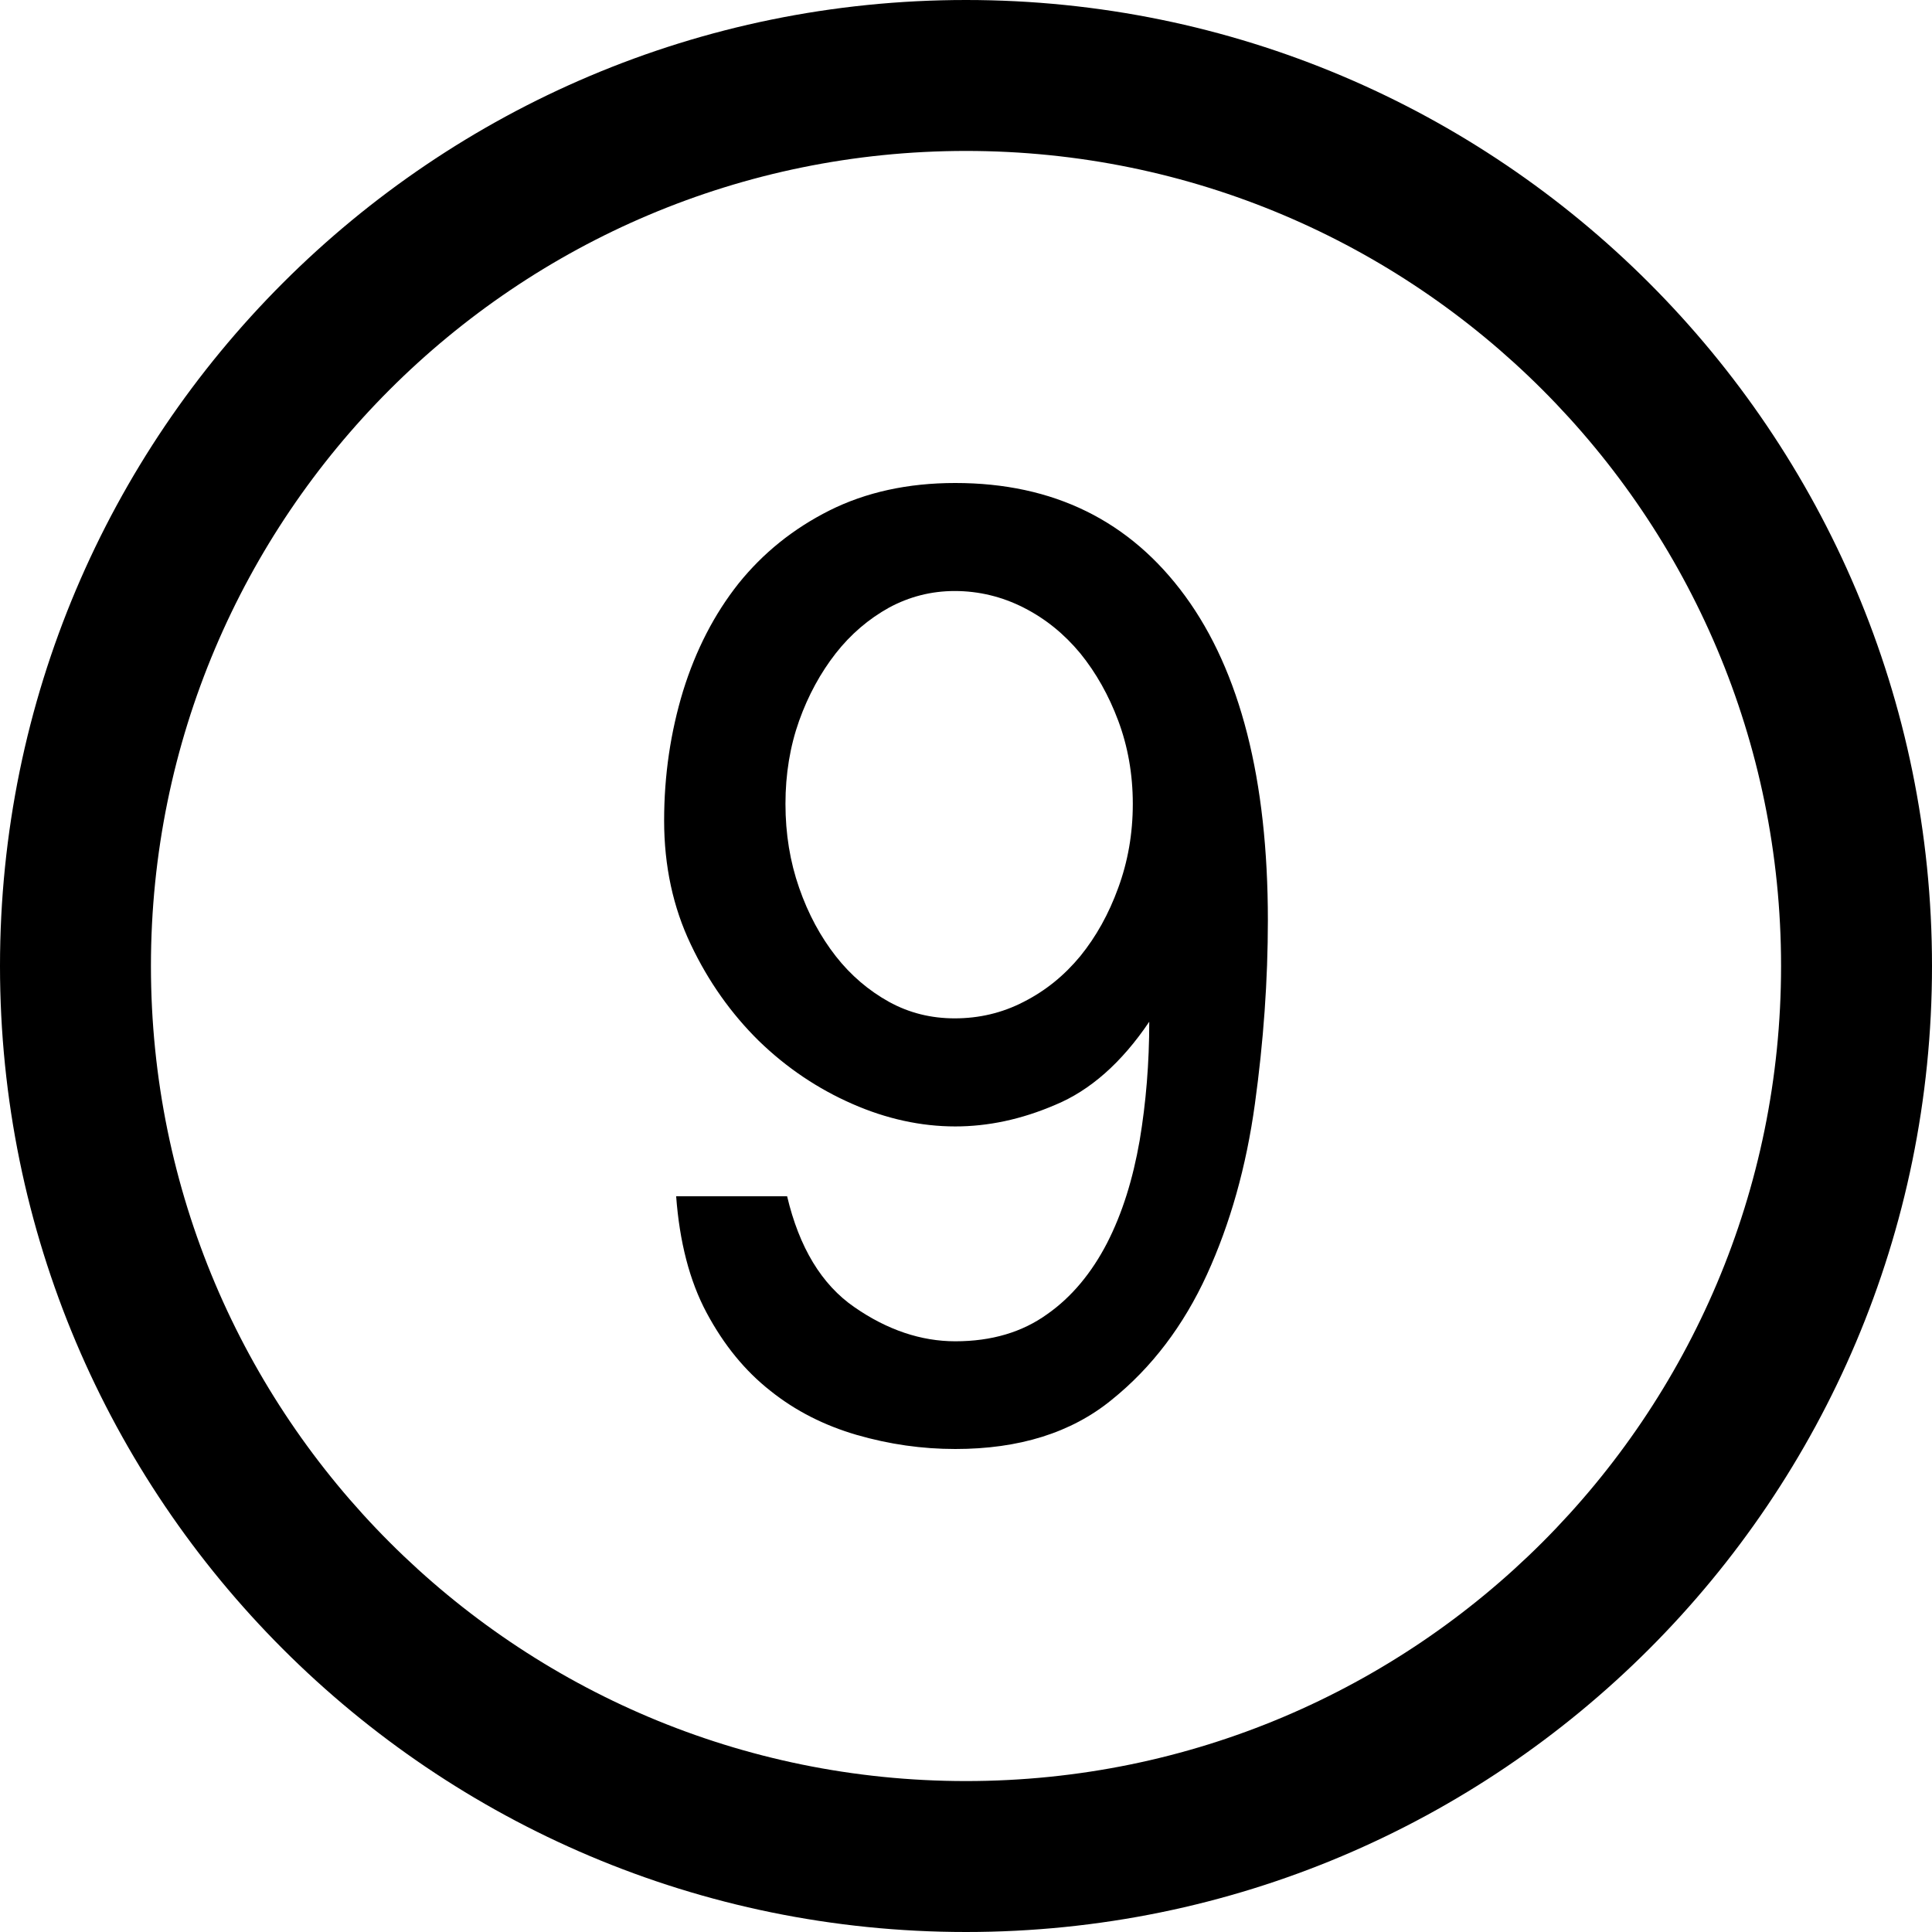
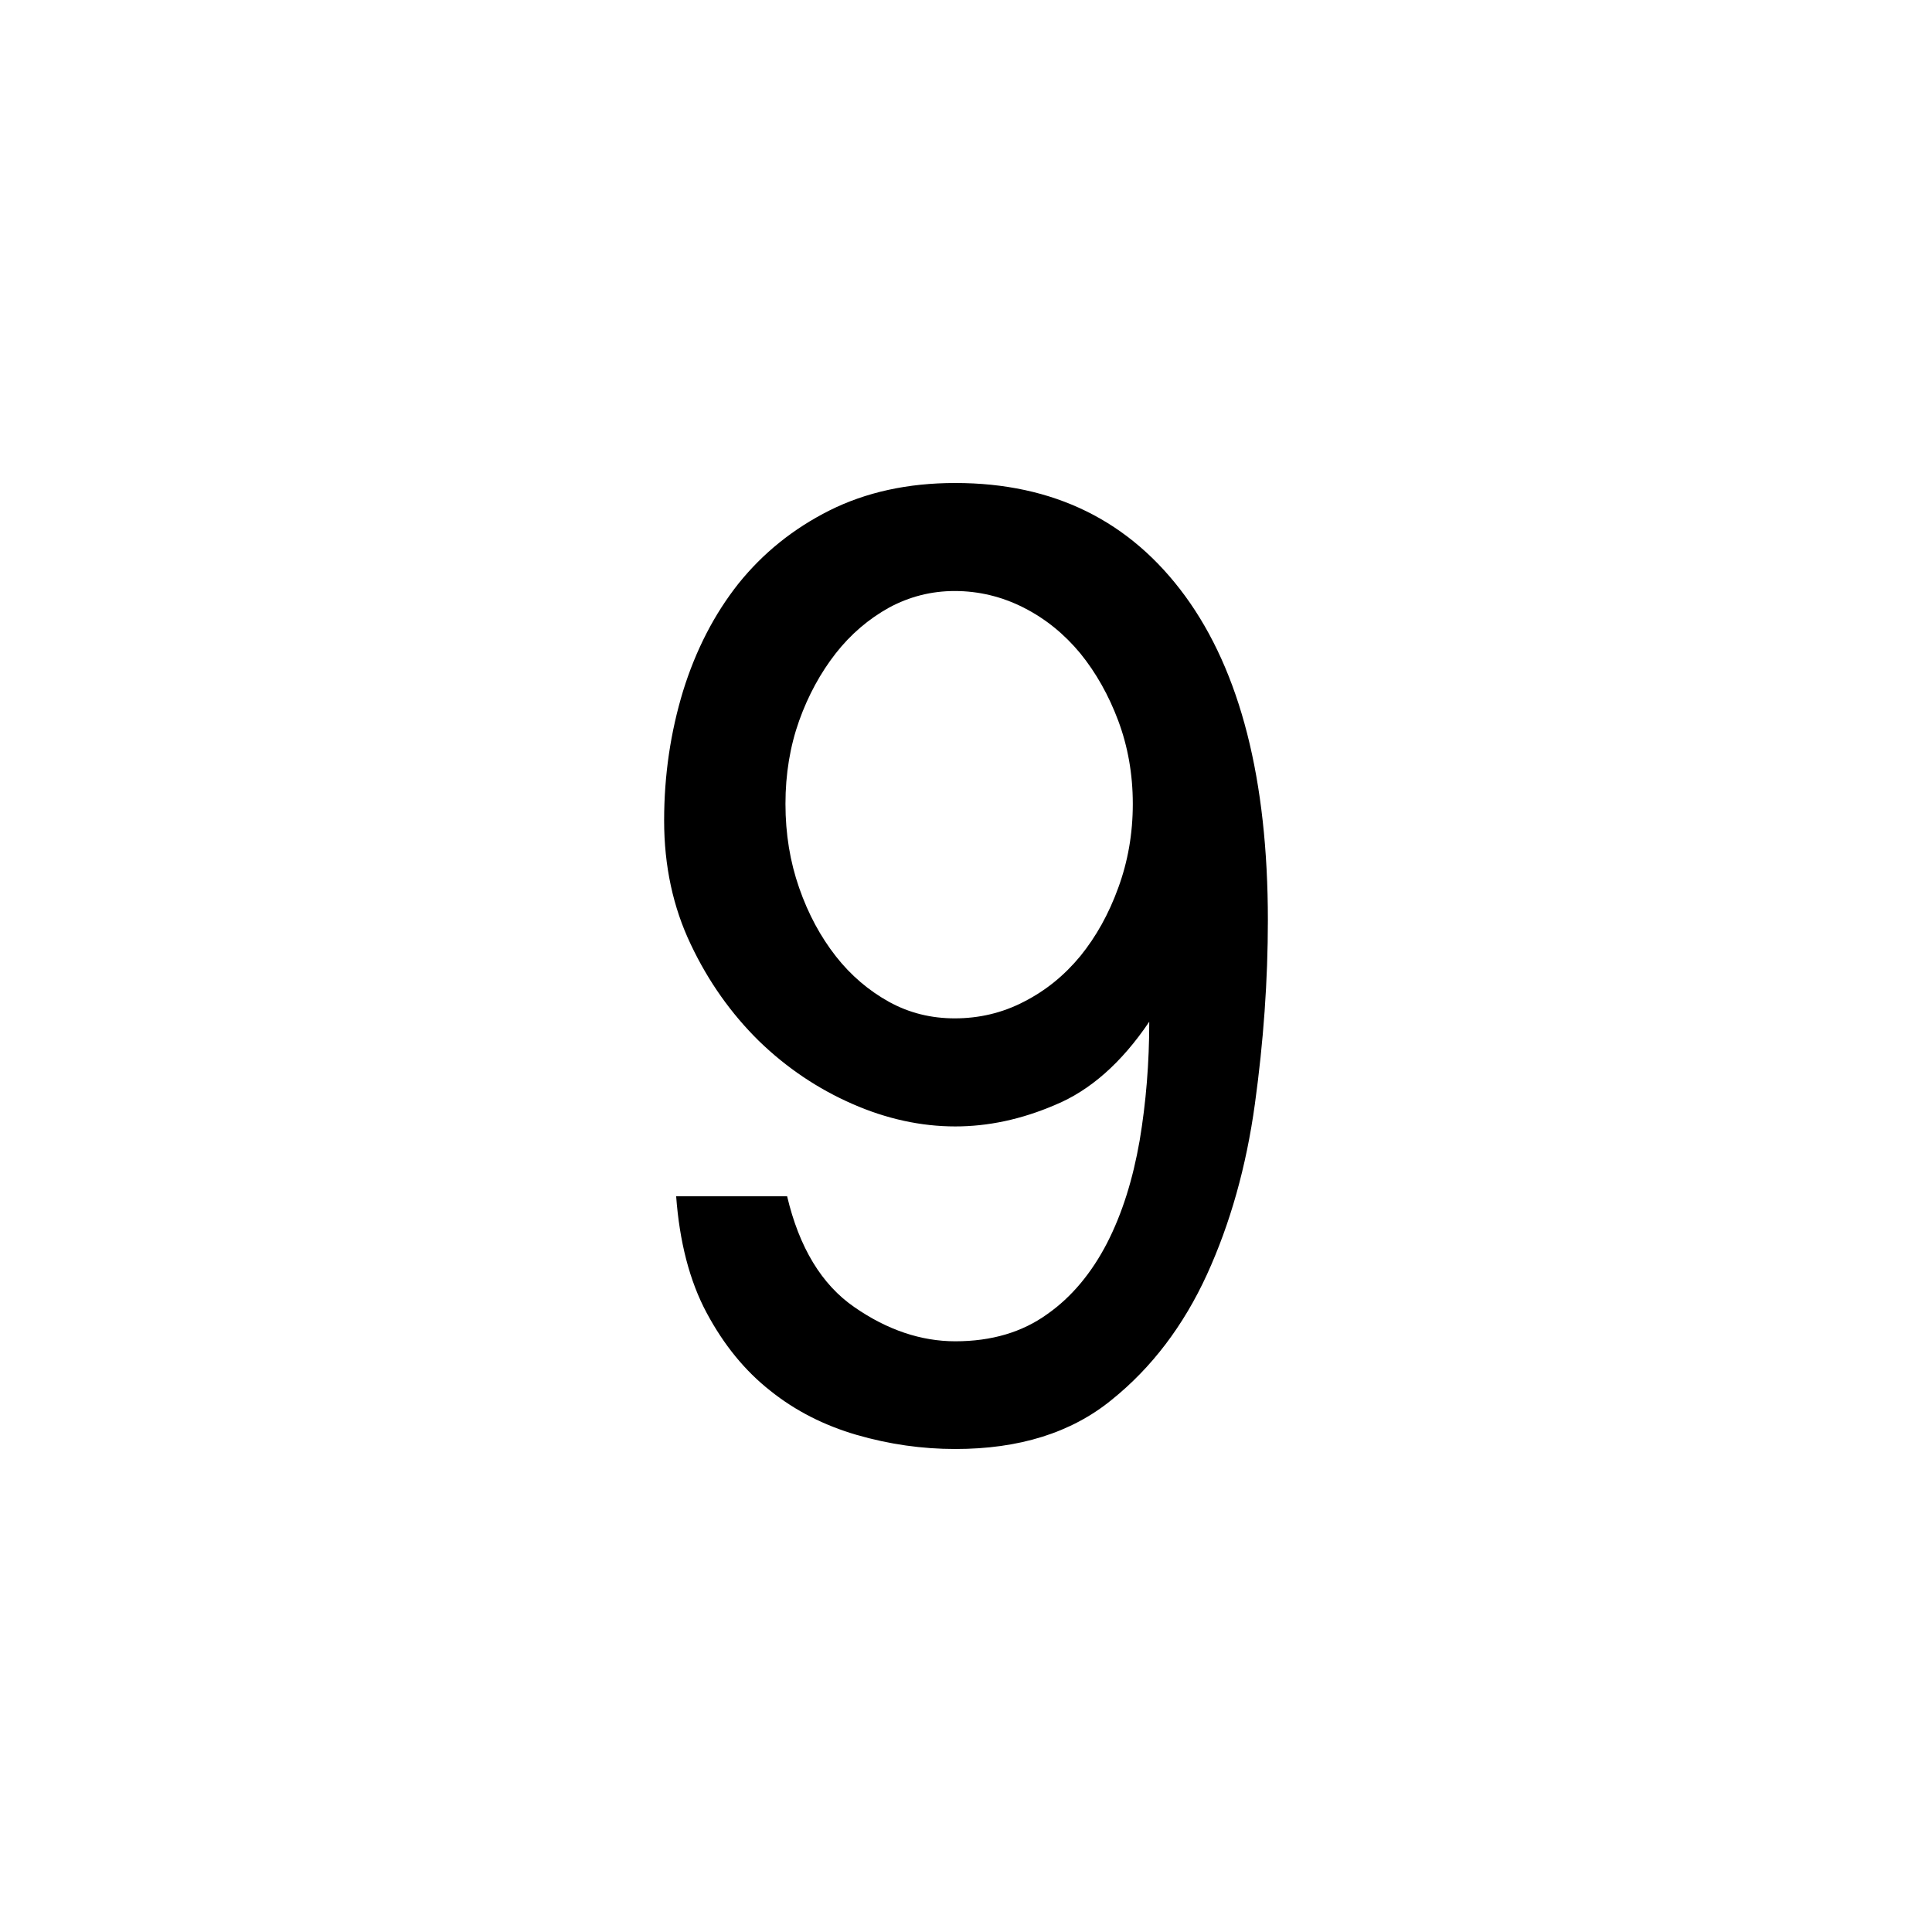
<svg xmlns="http://www.w3.org/2000/svg" version="1.1" id="Capa_1" x="0px" y="0px" width="512px" height="512px" viewBox="0 0 512 512" style="enable-background:new 0 0 512 512;" xml:space="preserve">
-   <g>
-     <path d="M256,0C114.609,0,0,114.609,0,256c0,141.391,114.609,256,256,256c141.391,0,256-114.609,256-256   C512,114.609,397.391,0,256,0z M256,472c-119.297,0-216-96.703-216-216S136.703,40,256,40s216,96.703,216,216S375.297,472,256,472z   " />
-     <g>
-       <path d="M208.594,317.016c3.188,13.517,9.125,23.422,17.875,29.422c8.672,6.017,17.656,9.017,26.688,9.017    c9.672,0,17.766-2.438,24.344-7.172c6.547-4.578,11.812-11,15.875-18.845c4.078-7.953,6.858-16.969,8.642-27.172    c1.688-10.062,2.547-20.578,2.547-31.5c-7.359,10.922-15.734,18.234-24.875,22.017c-9.094,3.922-17.969,5.733-26.531,5.733    c-9.031,0-18.219-1.983-27.281-5.969c-9.094-3.984-17.375-9.516-24.781-16.703c-7.312-7.203-13.375-15.719-18.031-25.562    c-4.69-9.813-7.065-20.782-7.065-32.813c0-12.062,1.719-23.5,5.031-34.375c3.375-10.859,8.266-20.344,14.672-28.438    c6.484-8.062,14.469-14.531,24.141-19.391c9.594-4.797,20.688-7.266,33.312-7.266c26.031,0,46.328,10,60.938,29.984    C328.688,177.969,336,206.625,336,243.875c0,15.875-1.156,32.141-3.438,48.672c-2.298,16.688-6.548,31.719-12.703,45.203    c-6.188,13.516-14.625,24.688-25.312,33.266C283.844,379.734,270.031,384,253.156,384c-8.781,0-17.469-1.234-26.125-3.734    c-8.547-2.5-16.156-6.312-22.891-11.703c-6.703-5.28-12.297-12.108-16.859-20.625c-4.562-8.5-7.203-18.905-8.094-30.922H208.594z     M253.016,269.875c6.391,0,12.546-1.406,18.266-4.375c5.844-2.969,10.766-6.984,15.016-12.125    c4.156-5.125,7.531-11.141,10.048-18.094c2.53-6.891,3.858-14.281,3.858-22.25c0-7.906-1.328-15.266-3.858-22.031    c-2.517-6.734-5.892-12.719-10.048-17.844c-4.25-5.125-9.172-9.156-15.016-12.125c-5.72-2.906-11.875-4.406-18.266-4.406    c-6.234,0-12.031,1.5-17.422,4.406c-5.344,2.969-10.109,7-14.125,12.125c-4,5.125-7.281,11.109-9.688,17.844    c-2.406,6.766-3.625,14.125-3.625,22.031c0,7.969,1.219,15.359,3.625,22.25c2.406,6.953,5.688,12.969,9.688,18.094    c4.016,5.141,8.781,9.156,14.125,12.125C240.984,268.469,246.781,269.875,253.016,269.875z" />
-     </g>
-   </g>
-   <g>
- </g>
-   <g>
- </g>
-   <g>
- </g>
-   <g>
- </g>
-   <g>
- </g>
-   <g>
- </g>
-   <g>
- </g>
-   <g>
- </g>
-   <g>
- </g>
-   <g>
- </g>
-   <g>
- </g>
-   <g>
- </g>
-   <g>
- </g>
-   <g>
- </g>
-   <g>
- </g>
+   <path d="M208.594,317.016c3.188,13.517,9.125,23.422,17.875,29.422c8.672,6.017,17.656,9.017,26.688,9.017    c9.672,0,17.766-2.438,24.344-7.172c6.547-4.578,11.812-11,15.875-18.845c4.078-7.953,6.858-16.969,8.642-27.172    c1.688-10.062,2.547-20.578,2.547-31.5c-7.359,10.922-15.734,18.234-24.875,22.017c-9.094,3.922-17.969,5.733-26.531,5.733    c-9.031,0-18.219-1.983-27.281-5.969c-9.094-3.984-17.375-9.516-24.781-16.703c-7.312-7.203-13.375-15.719-18.031-25.562    c-4.69-9.813-7.065-20.782-7.065-32.813c0-12.062,1.719-23.5,5.031-34.375c3.375-10.859,8.266-20.344,14.672-28.438    c6.484-8.062,14.469-14.531,24.141-19.391c9.594-4.797,20.688-7.266,33.312-7.266c26.031,0,46.328,10,60.938,29.984    C328.688,177.969,336,206.625,336,243.875c0,15.875-1.156,32.141-3.438,48.672c-2.298,16.688-6.548,31.719-12.703,45.203    c-6.188,13.516-14.625,24.688-25.312,33.266C283.844,379.734,270.031,384,253.156,384c-8.781,0-17.469-1.234-26.125-3.734    c-8.547-2.5-16.156-6.312-22.891-11.703c-6.703-5.28-12.297-12.108-16.859-20.625c-4.562-8.5-7.203-18.905-8.094-30.922H208.594z     M253.016,269.875c6.391,0,12.546-1.406,18.266-4.375c5.844-2.969,10.766-6.984,15.016-12.125    c4.156-5.125,7.531-11.141,10.048-18.094c2.53-6.891,3.858-14.281,3.858-22.25c0-7.906-1.328-15.266-3.858-22.031    c-2.517-6.734-5.892-12.719-10.048-17.844c-4.25-5.125-9.172-9.156-15.016-12.125c-5.72-2.906-11.875-4.406-18.266-4.406    c-6.234,0-12.031,1.5-17.422,4.406c-5.344,2.969-10.109,7-14.125,12.125c-4,5.125-7.281,11.109-9.688,17.844    c-2.406,6.766-3.625,14.125-3.625,22.031c0,7.969,1.219,15.359,3.625,22.25c2.406,6.953,5.688,12.969,9.688,18.094    c4.016,5.141,8.781,9.156,14.125,12.125C240.984,268.469,246.781,269.875,253.016,269.875z" />
</svg>
